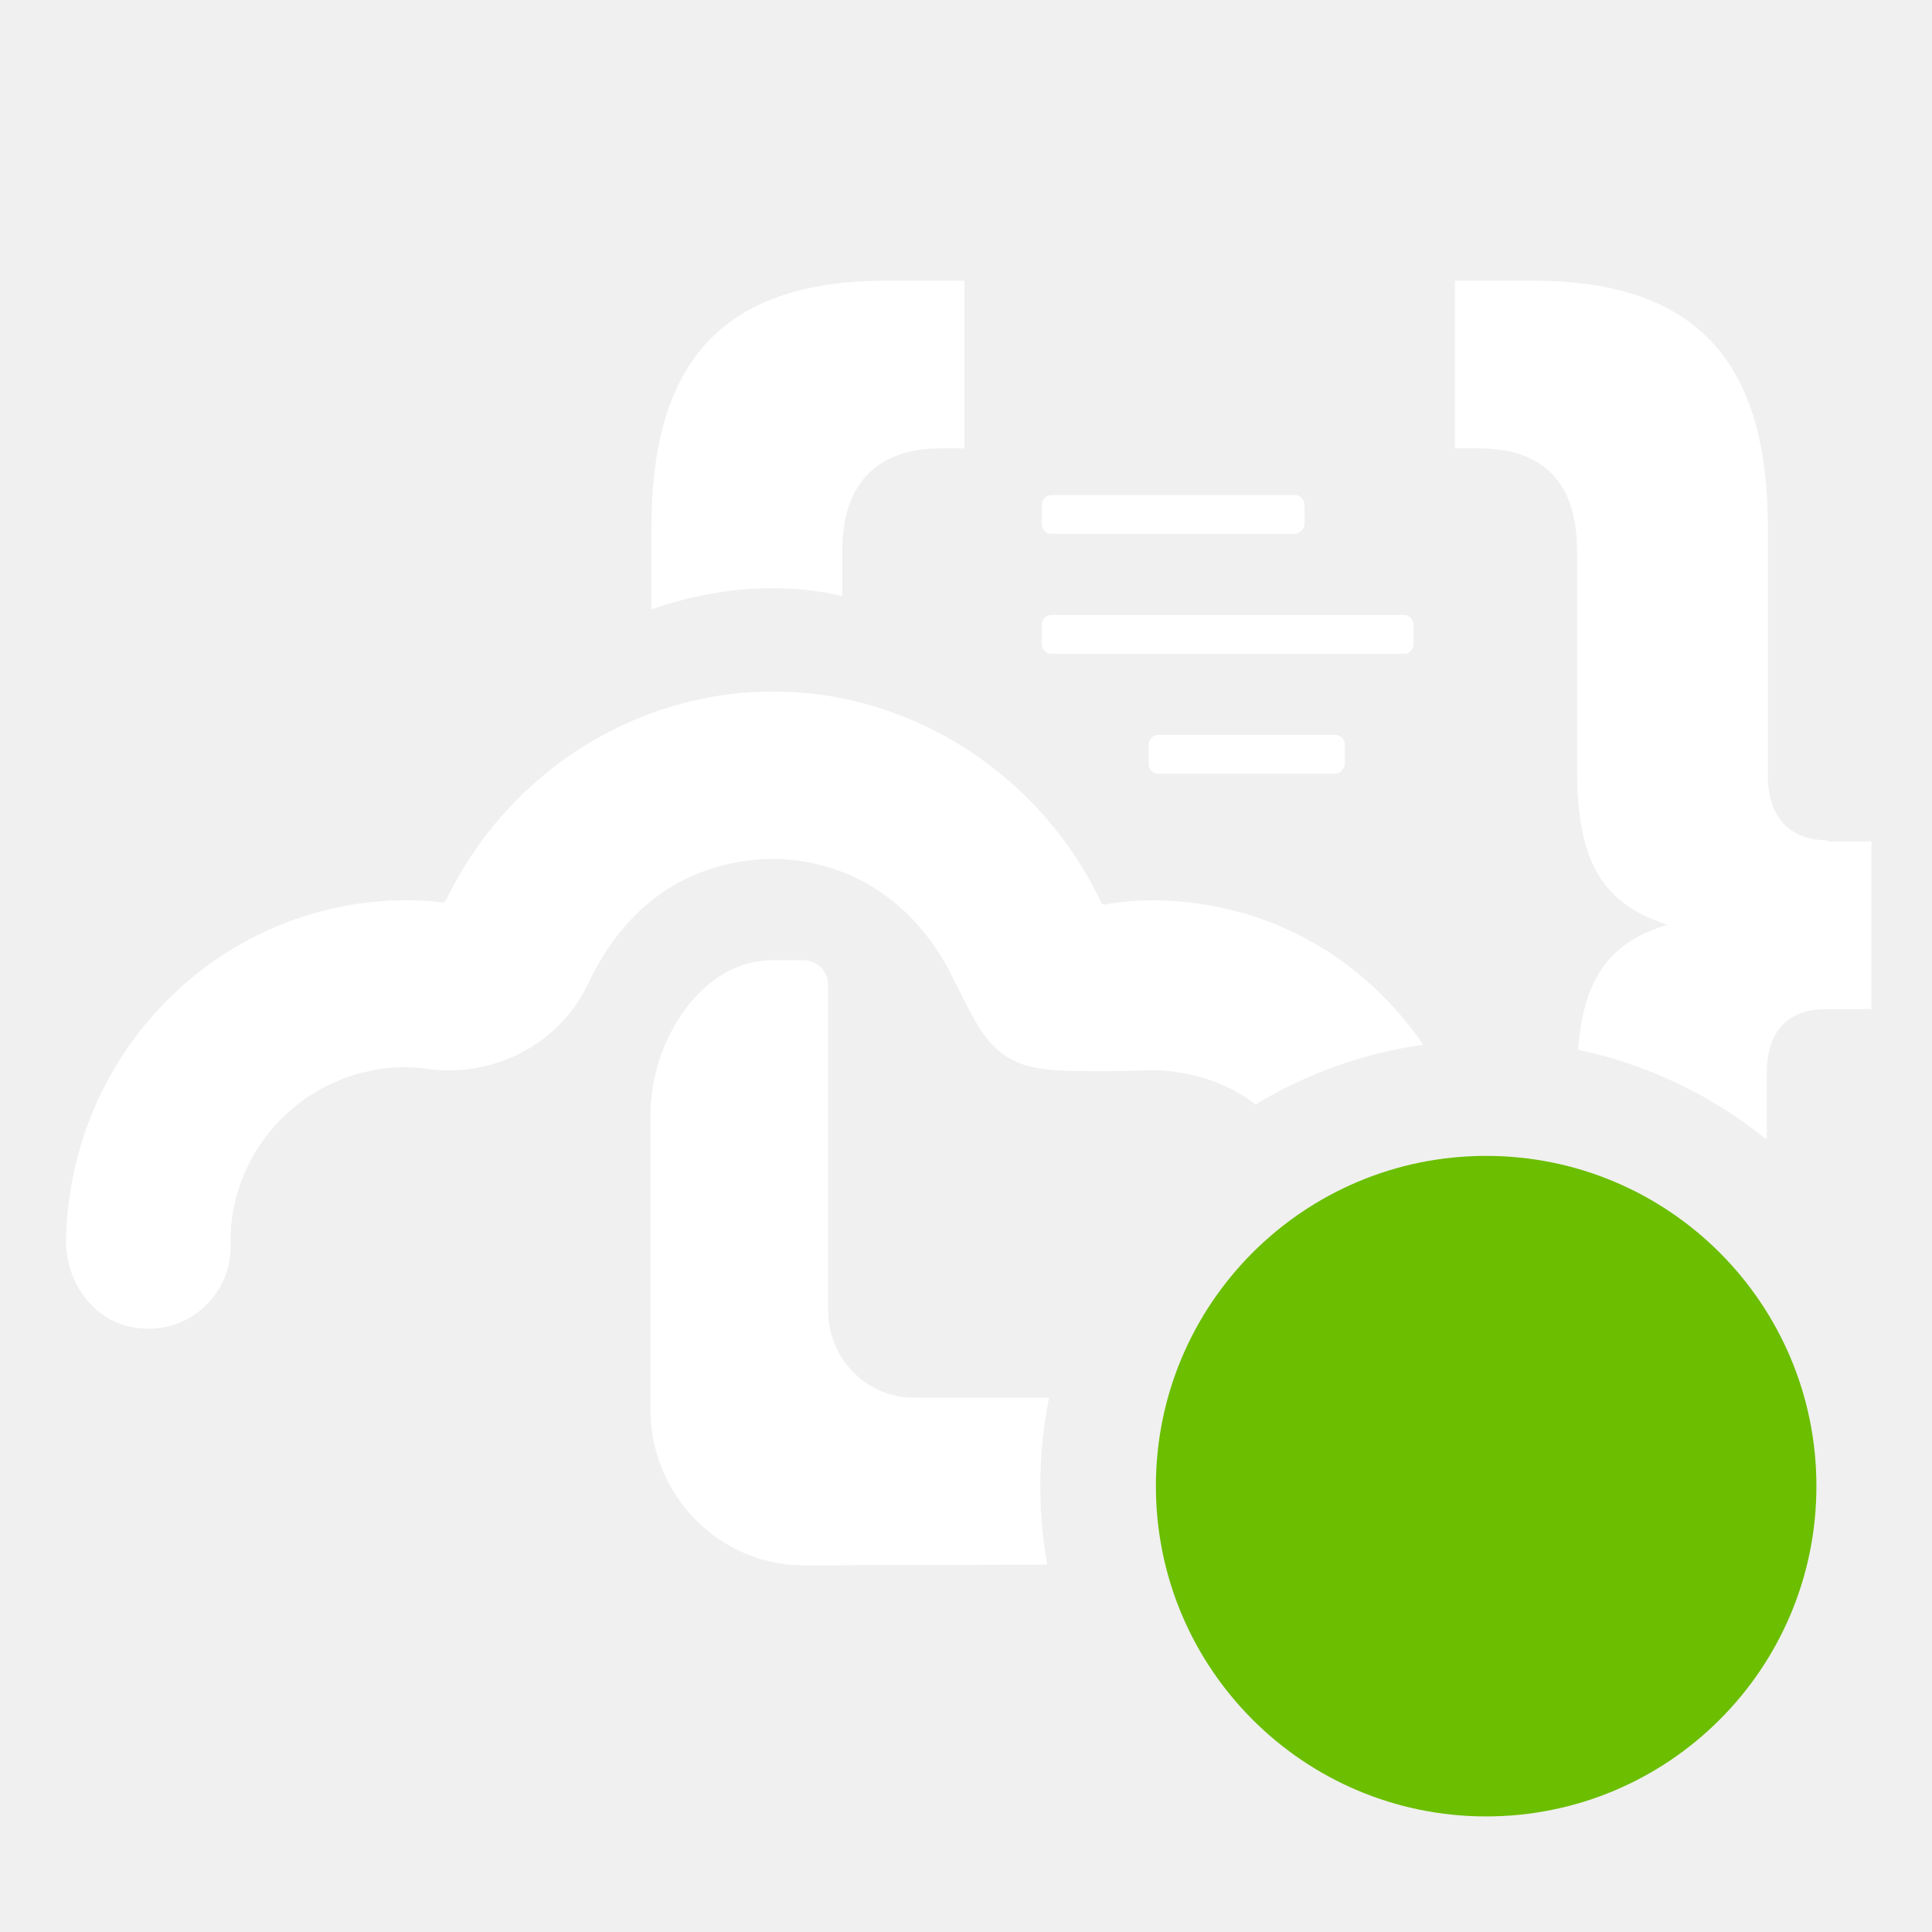
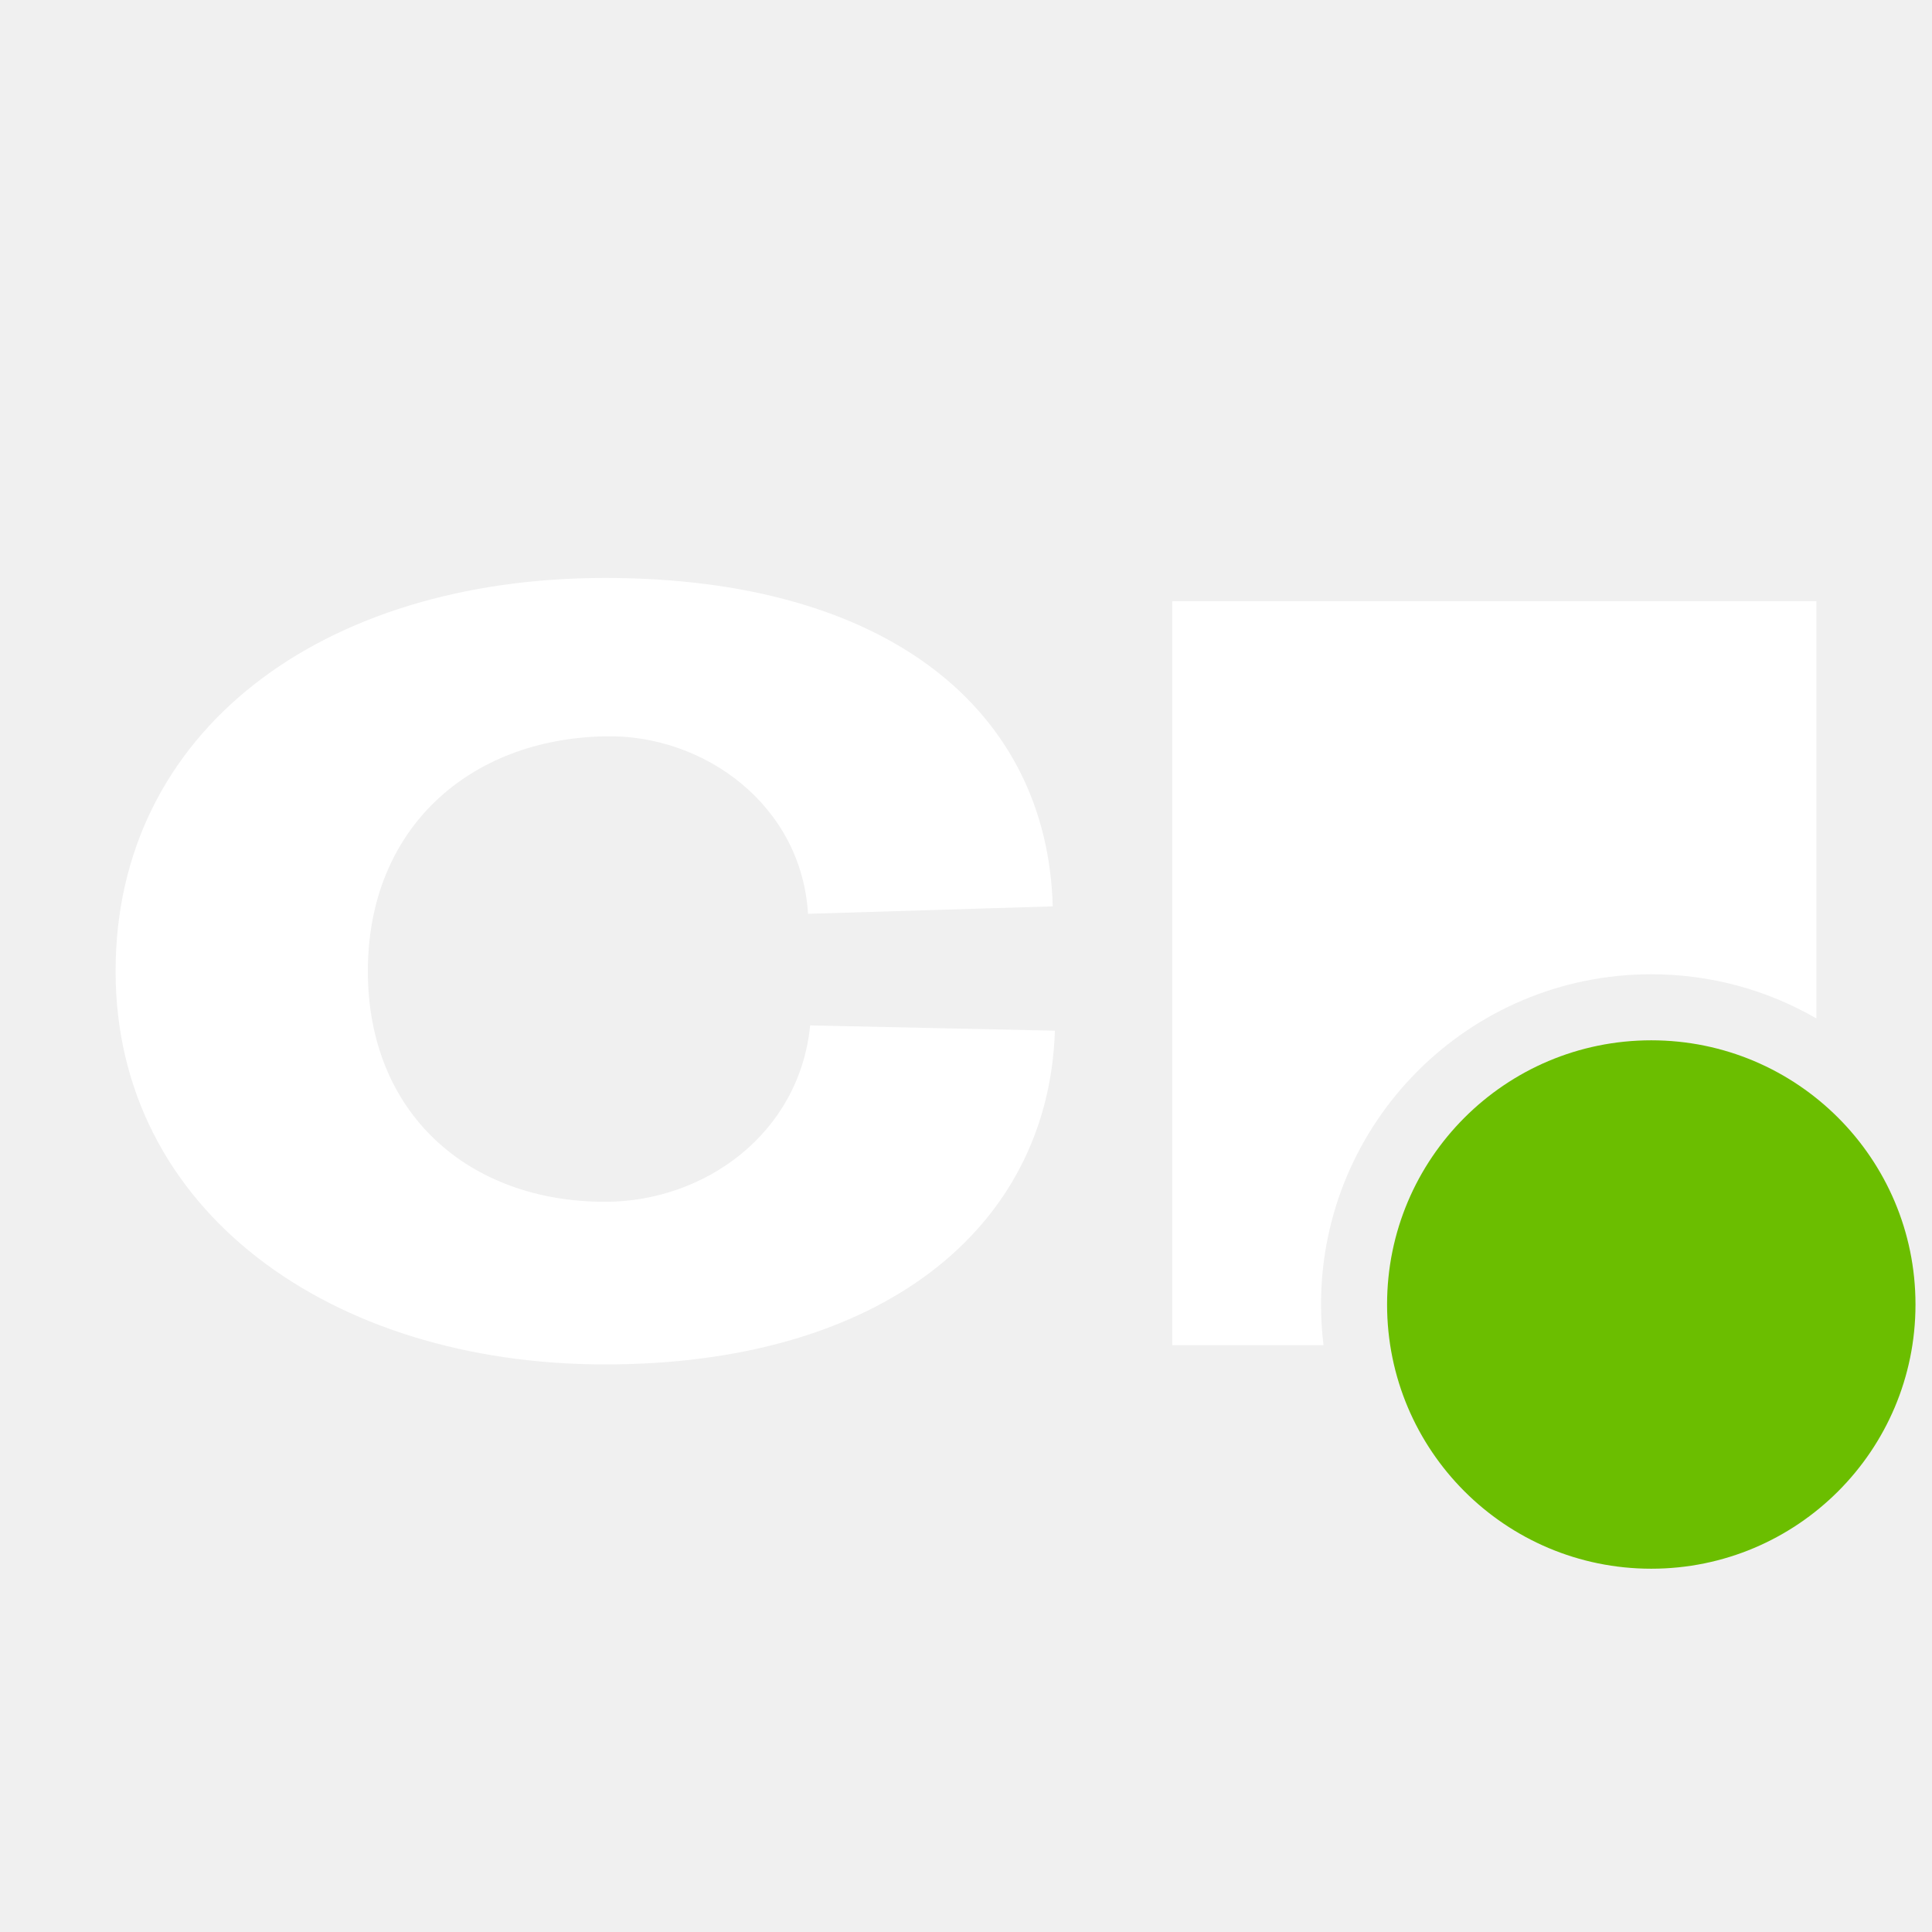
<svg xmlns="http://www.w3.org/2000/svg" width="117" height="117" viewBox="0 0 117 117" fill="none">
-   <path fill-rule="evenodd" clip-rule="evenodd" d="M46.715 35.626C48.168 35.626 49.62 35.76 51.007 36.097V33.34C51.007 29.44 52.987 27.153 56.949 27.153H58.401V17H53.648C43.414 17 39.453 22.312 39.453 31.928V36.903C41.764 36.097 44.207 35.626 46.715 35.626ZM107.059 46.99C107.059 49.612 108.511 50.89 110.69 50.89V50.957H113.331V61.11H110.624C108.379 61.11 106.993 62.321 106.993 65.01V69.017C103.728 66.369 99.832 64.469 95.567 63.575C95.903 59.052 97.631 57.019 100.985 56C97.222 54.79 95.505 52.436 95.505 46.654V33.34C95.505 29.372 93.591 27.153 89.563 27.153H88.111V17H92.864C103.098 17 107.059 22.312 107.059 31.928V46.99ZM86.184 63.268C83.297 59.025 78.861 55.92 73.718 54.923C71.408 54.452 69.097 54.385 66.852 54.788C66.819 54.788 66.803 54.771 66.786 54.754C66.77 54.738 66.753 54.721 66.72 54.721C63.089 46.988 55.298 41.878 46.848 41.878C38.397 41.878 30.673 46.854 26.975 54.586C26.942 54.586 26.926 54.603 26.909 54.62C26.893 54.637 26.876 54.654 26.843 54.654C24.467 54.385 22.09 54.519 19.713 55.124C11.526 57.141 5.32 64.135 4.198 72.607C4.066 73.481 4 74.355 4 75.162C4 77.717 5.717 80.071 8.225 80.407C11.328 80.878 14.035 78.457 13.969 75.364C13.969 74.893 13.969 74.355 14.035 73.885C14.563 69.581 17.798 65.95 22.024 64.941C23.344 64.605 24.665 64.538 25.919 64.74C29.946 65.278 33.907 63.193 35.624 59.562C36.879 56.873 38.859 54.519 41.5 53.241C44.405 51.829 47.706 51.628 50.743 52.704C53.912 53.847 56.289 56.267 57.741 59.293C57.886 59.575 58.024 59.85 58.157 60.115L58.157 60.115C59.421 62.634 60.294 64.375 63.221 64.74C64.541 64.941 68.239 64.874 69.625 64.807C71.924 64.807 74.224 65.486 76.037 66.886C79.079 65.045 82.513 63.787 86.184 63.268ZM63.417 94.754C63.143 93.21 63 91.622 63 90C63 88.166 63.183 86.375 63.531 84.643H55.364C52.46 84.643 50.149 82.29 50.149 79.331V59.629C50.149 58.823 49.489 58.15 48.696 58.15H46.65C42.622 58.217 39.387 62.79 39.387 67.631V85.316C39.387 90.561 43.547 94.797 48.696 94.797C48.696 94.797 56.783 94.773 63.417 94.754ZM63.683 32.333H78.34C78.67 32.333 79 32.064 79 31.728V30.585C79 30.249 78.736 29.98 78.406 29.98H63.683C63.353 29.98 63.089 30.249 63.089 30.585V31.728C63.089 32.064 63.353 32.333 63.683 32.333ZM80.848 46.857H70.153C69.823 46.857 69.559 46.587 69.559 46.251V45.108C69.559 44.772 69.823 44.503 70.153 44.503H80.848C81.178 44.503 81.442 44.772 81.442 45.108V46.251C81.442 46.52 81.178 46.857 80.848 46.857ZM63.683 39.595H85.074C85.404 39.595 85.602 39.259 85.602 38.99V37.846C85.602 37.51 85.338 37.241 85.008 37.241H63.683C63.353 37.241 63.089 37.51 63.089 37.846V38.99C63.089 39.326 63.353 39.595 63.683 39.595Z" fill="white" />
-   <circle cx="90" cy="90" r="20" fill="#6BBE00" />
+   <path d="M36.645 35C53.807 35 63.428 43.045 63.753 54.888L48.932 55.339C48.542 48.774 42.658 44.461 36.645 44.59C28.388 44.751 22.277 50.19 22.277 58.815C22.277 67.439 28.388 72.78 36.645 72.78C42.658 72.78 48.411 68.662 49.062 62.097L63.884 62.418C63.494 74.454 53.287 82.628 36.645 82.628C20.002 82.628 7 73.296 7 58.815C7 44.269 19.482 35 36.645 35ZM109.998 61.675C107.057 59.974 103.642 59 100 59C88.954 59 80 67.954 80 79C80 79.833 80.052 80.654 80.151 81.461H70.992V36.407H109.998V61.675Z" fill="white" />
+   <path d="M100 95C108.837 95 116 87.837 116 79C116 70.163 108.837 63 100 63C91.163 63 84 70.163 84 79C84 87.837 91.163 95 100 95Z" fill="#6BBE00" />
</svg>
